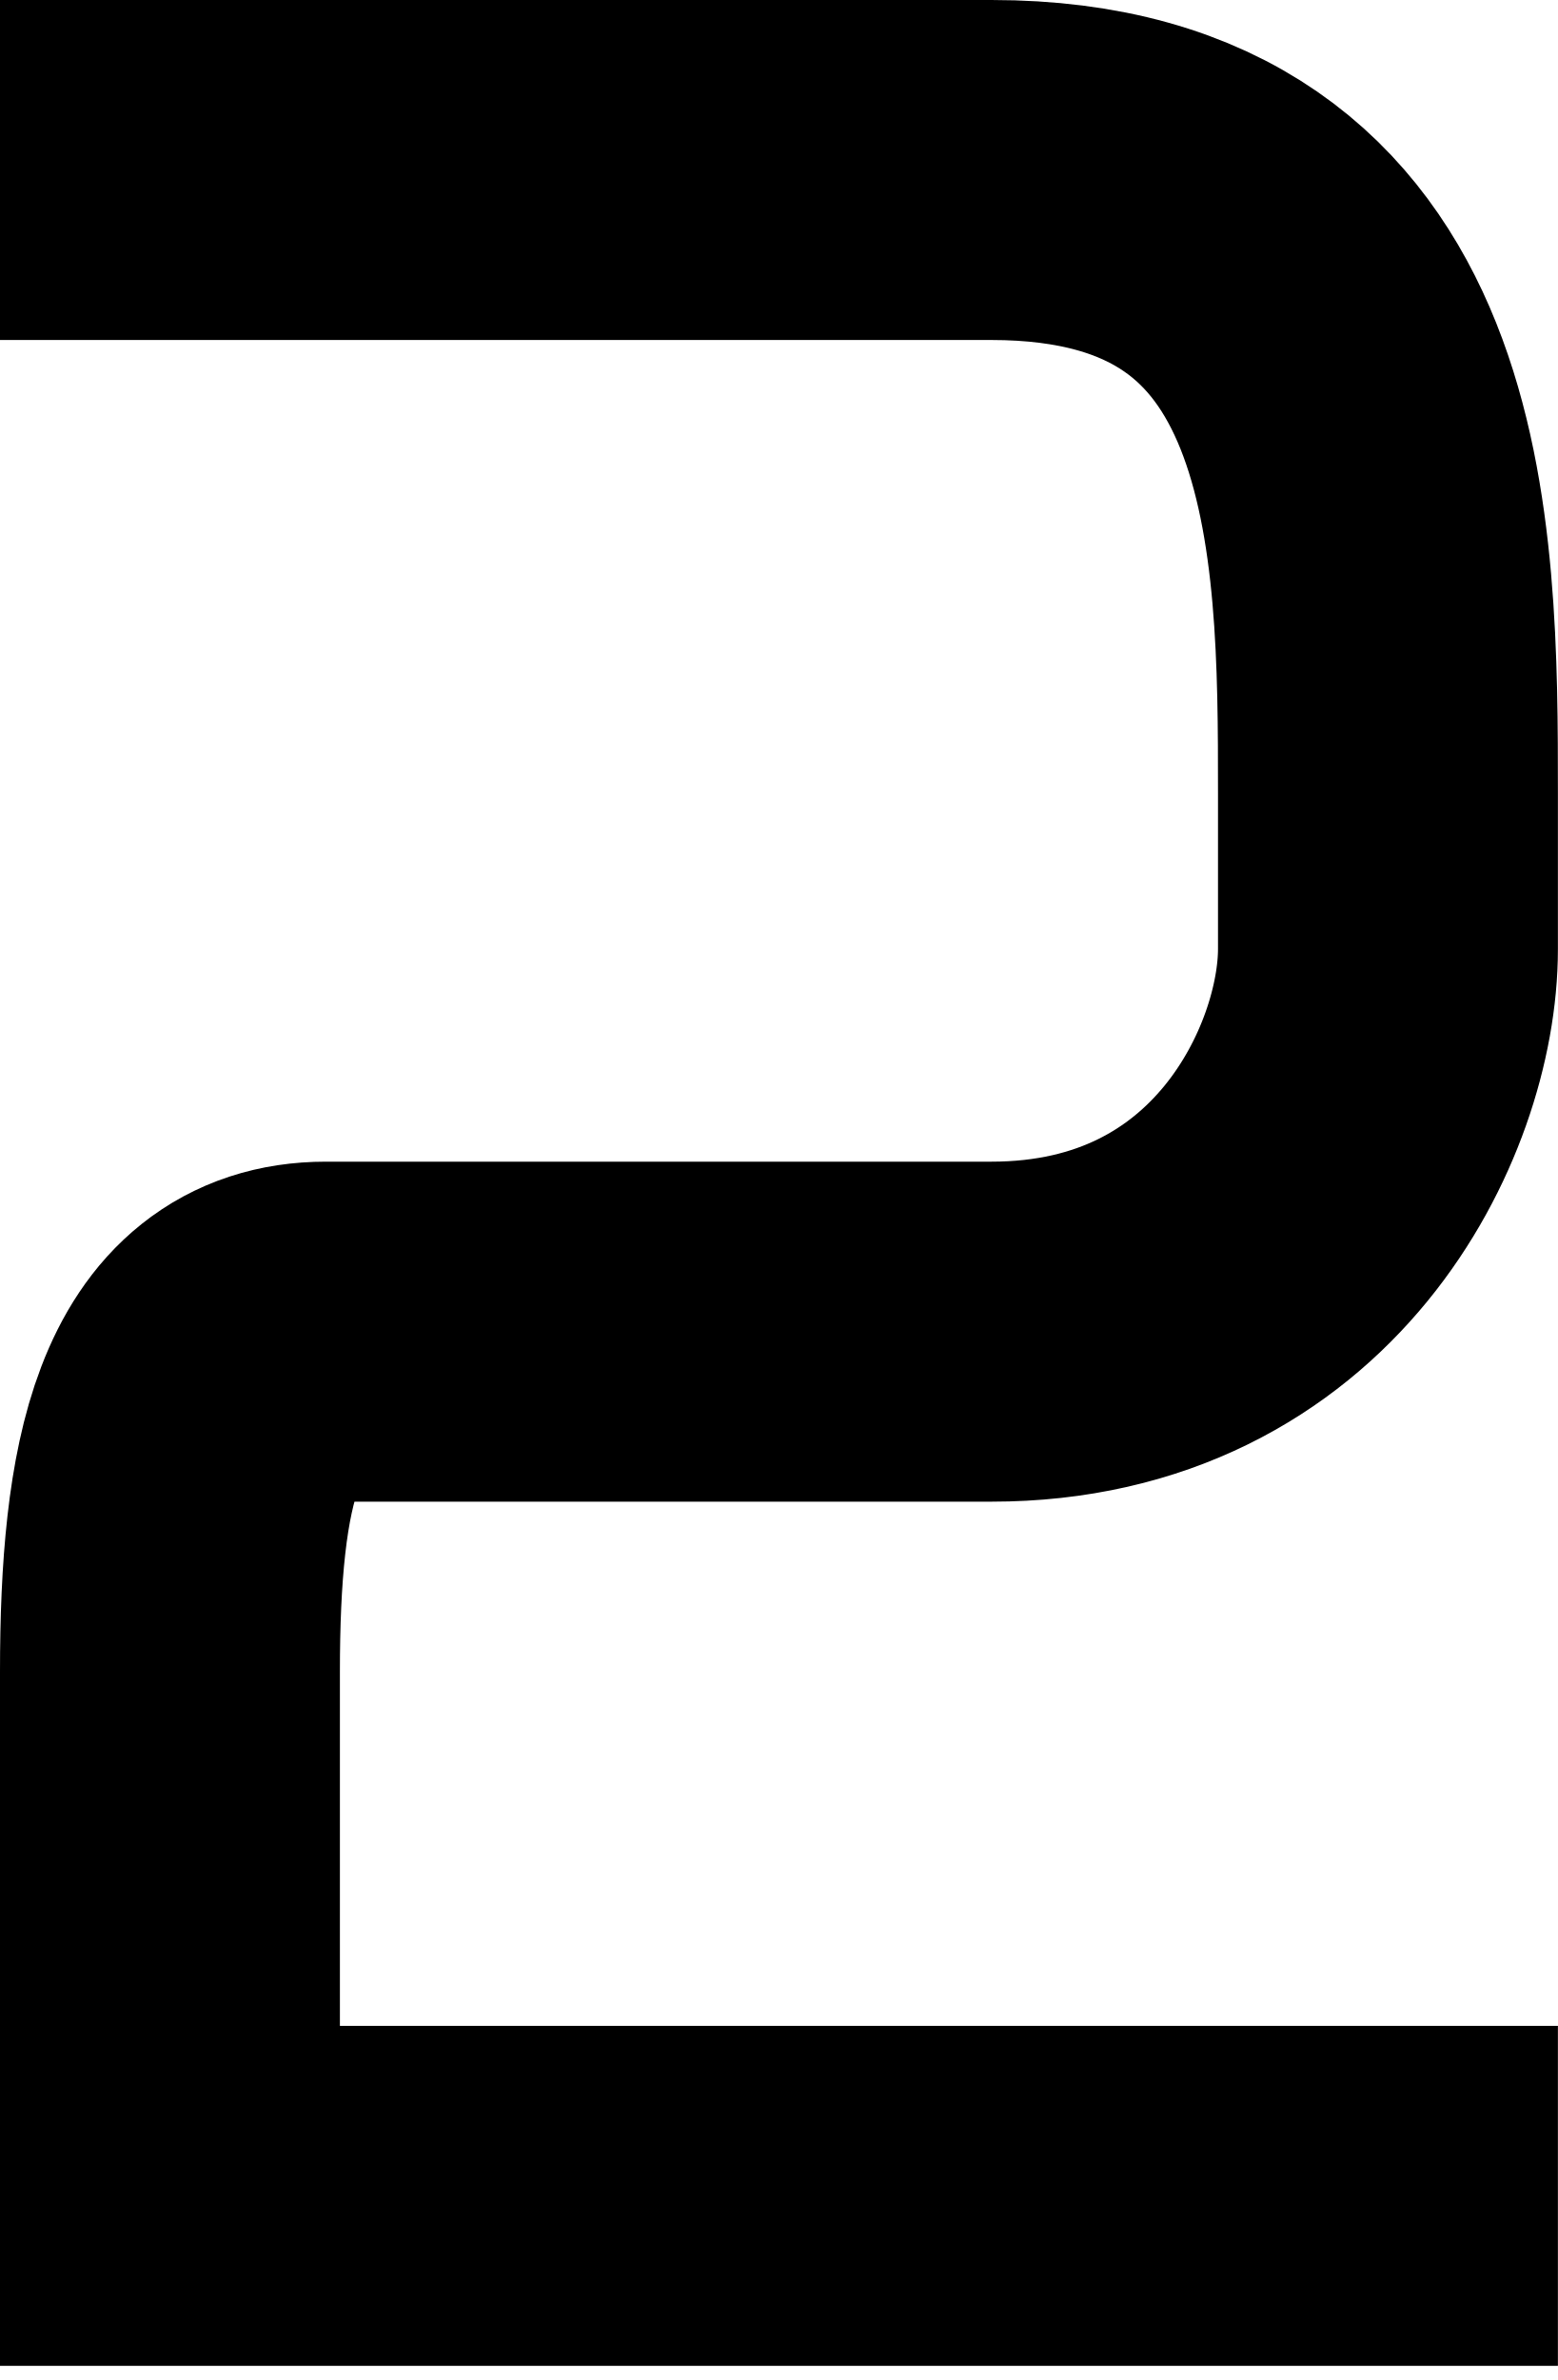
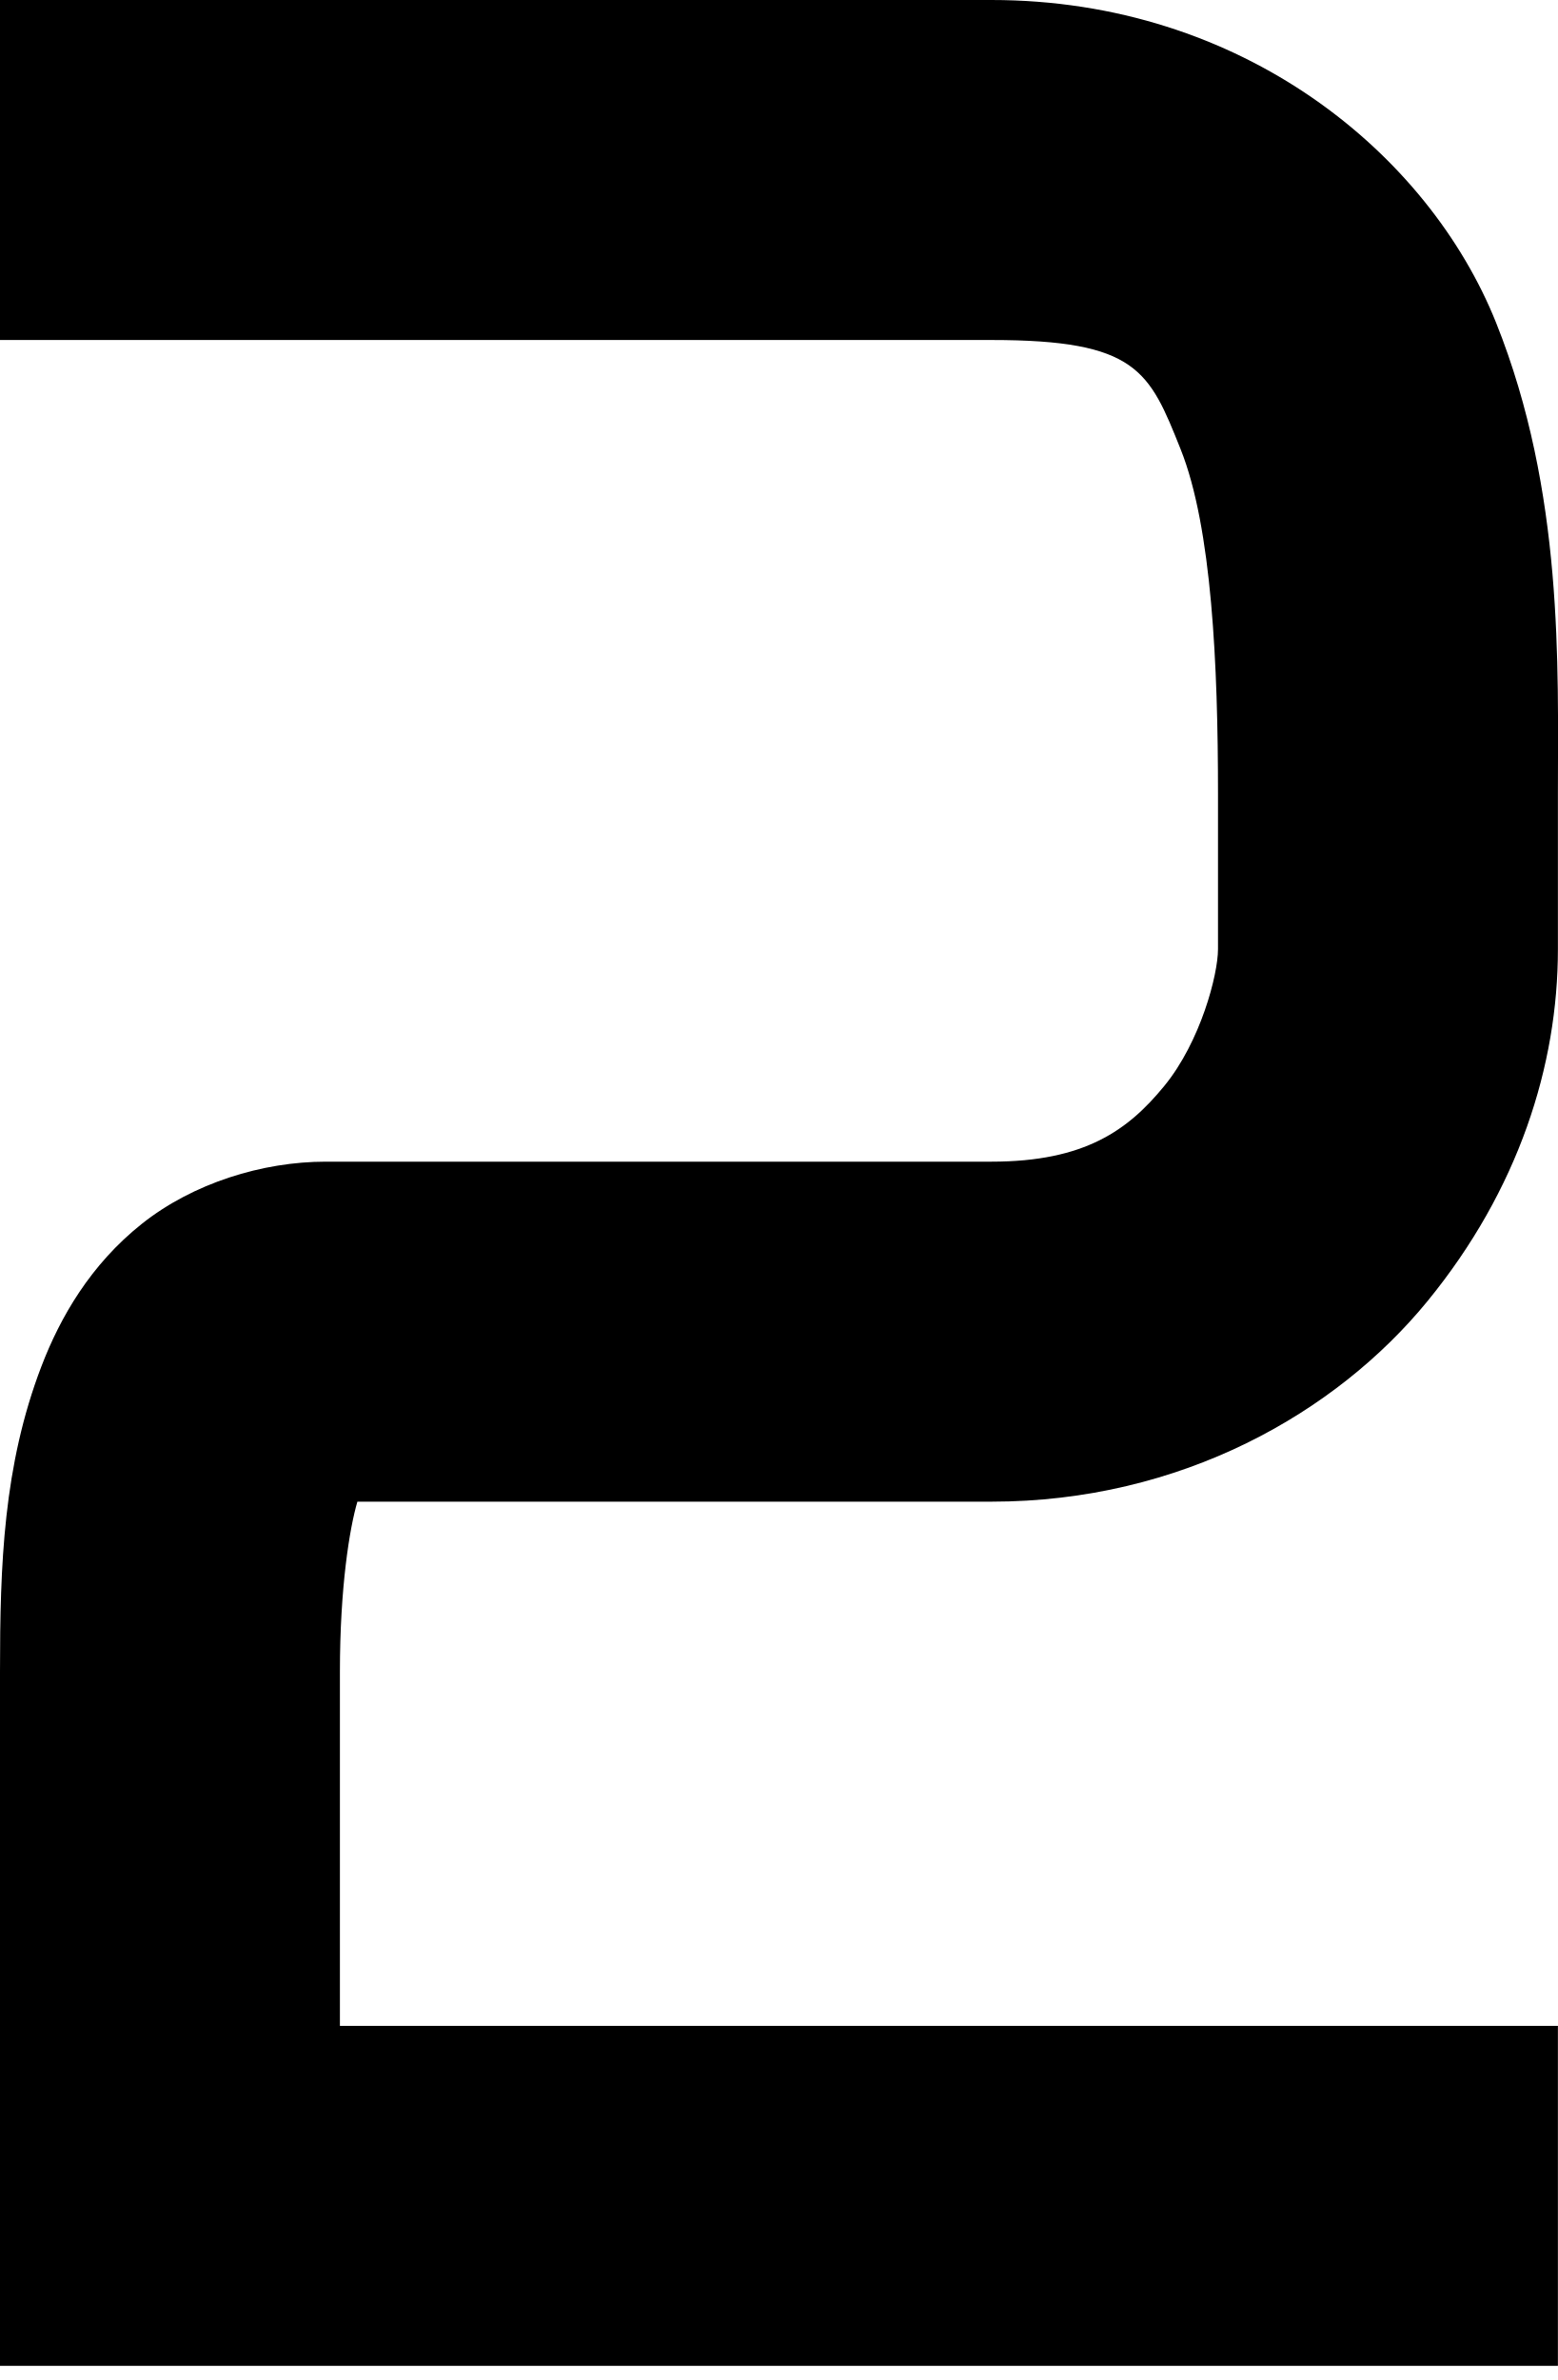
- <svg xmlns="http://www.w3.org/2000/svg" width="55" height="84" viewBox="0 0 55 84" fill="none">
-   <path d="M0 6H35C49 6 49 19 49 28V33.5C49 38.5 45 47 35 47H11.5C7 47 6 52 6 59V77.5H55" stroke="black" stroke-width="12" />
+ <svg xmlns="http://www.w3.org/2000/svg" width="55" height="84" viewBox="0 0 55 84" fill="none" version="1.1" id="svg298">
+   <defs id="defs302" />
+   <path style="color:#000000;fill:#000000;-inkscape-stroke:none" d="m 0,0 v 12 h 35 c 5.143,0 5.574,1.088 6.68,3.854 C 42.786,18.619 43,23.5 43,28 v 5.5 c 0,0.9 -0.616,3.264 -1.895,4.826 C 39.827,39.888 38.3,41 35,41 H 11.5 C 9.264,41 6.81,41.76 5.006,43.195 3.201,44.631 2.128,46.482 1.459,48.232 0.12,51.733 0,55.214 0,59 v 24.5 h 55 v -12 H 12 V 59 c 0,-2.975 0.342,-5.068 0.617,-6 H 35 C 41.7,53 47.173,49.862 50.395,45.924 53.616,41.986 55,37.6 55,33.5 V 28 C 55,23.5 55.214,17.381 52.82,11.396 50.426,5.412 43.857,0 35,0 Z" id="path296" />
</svg>
